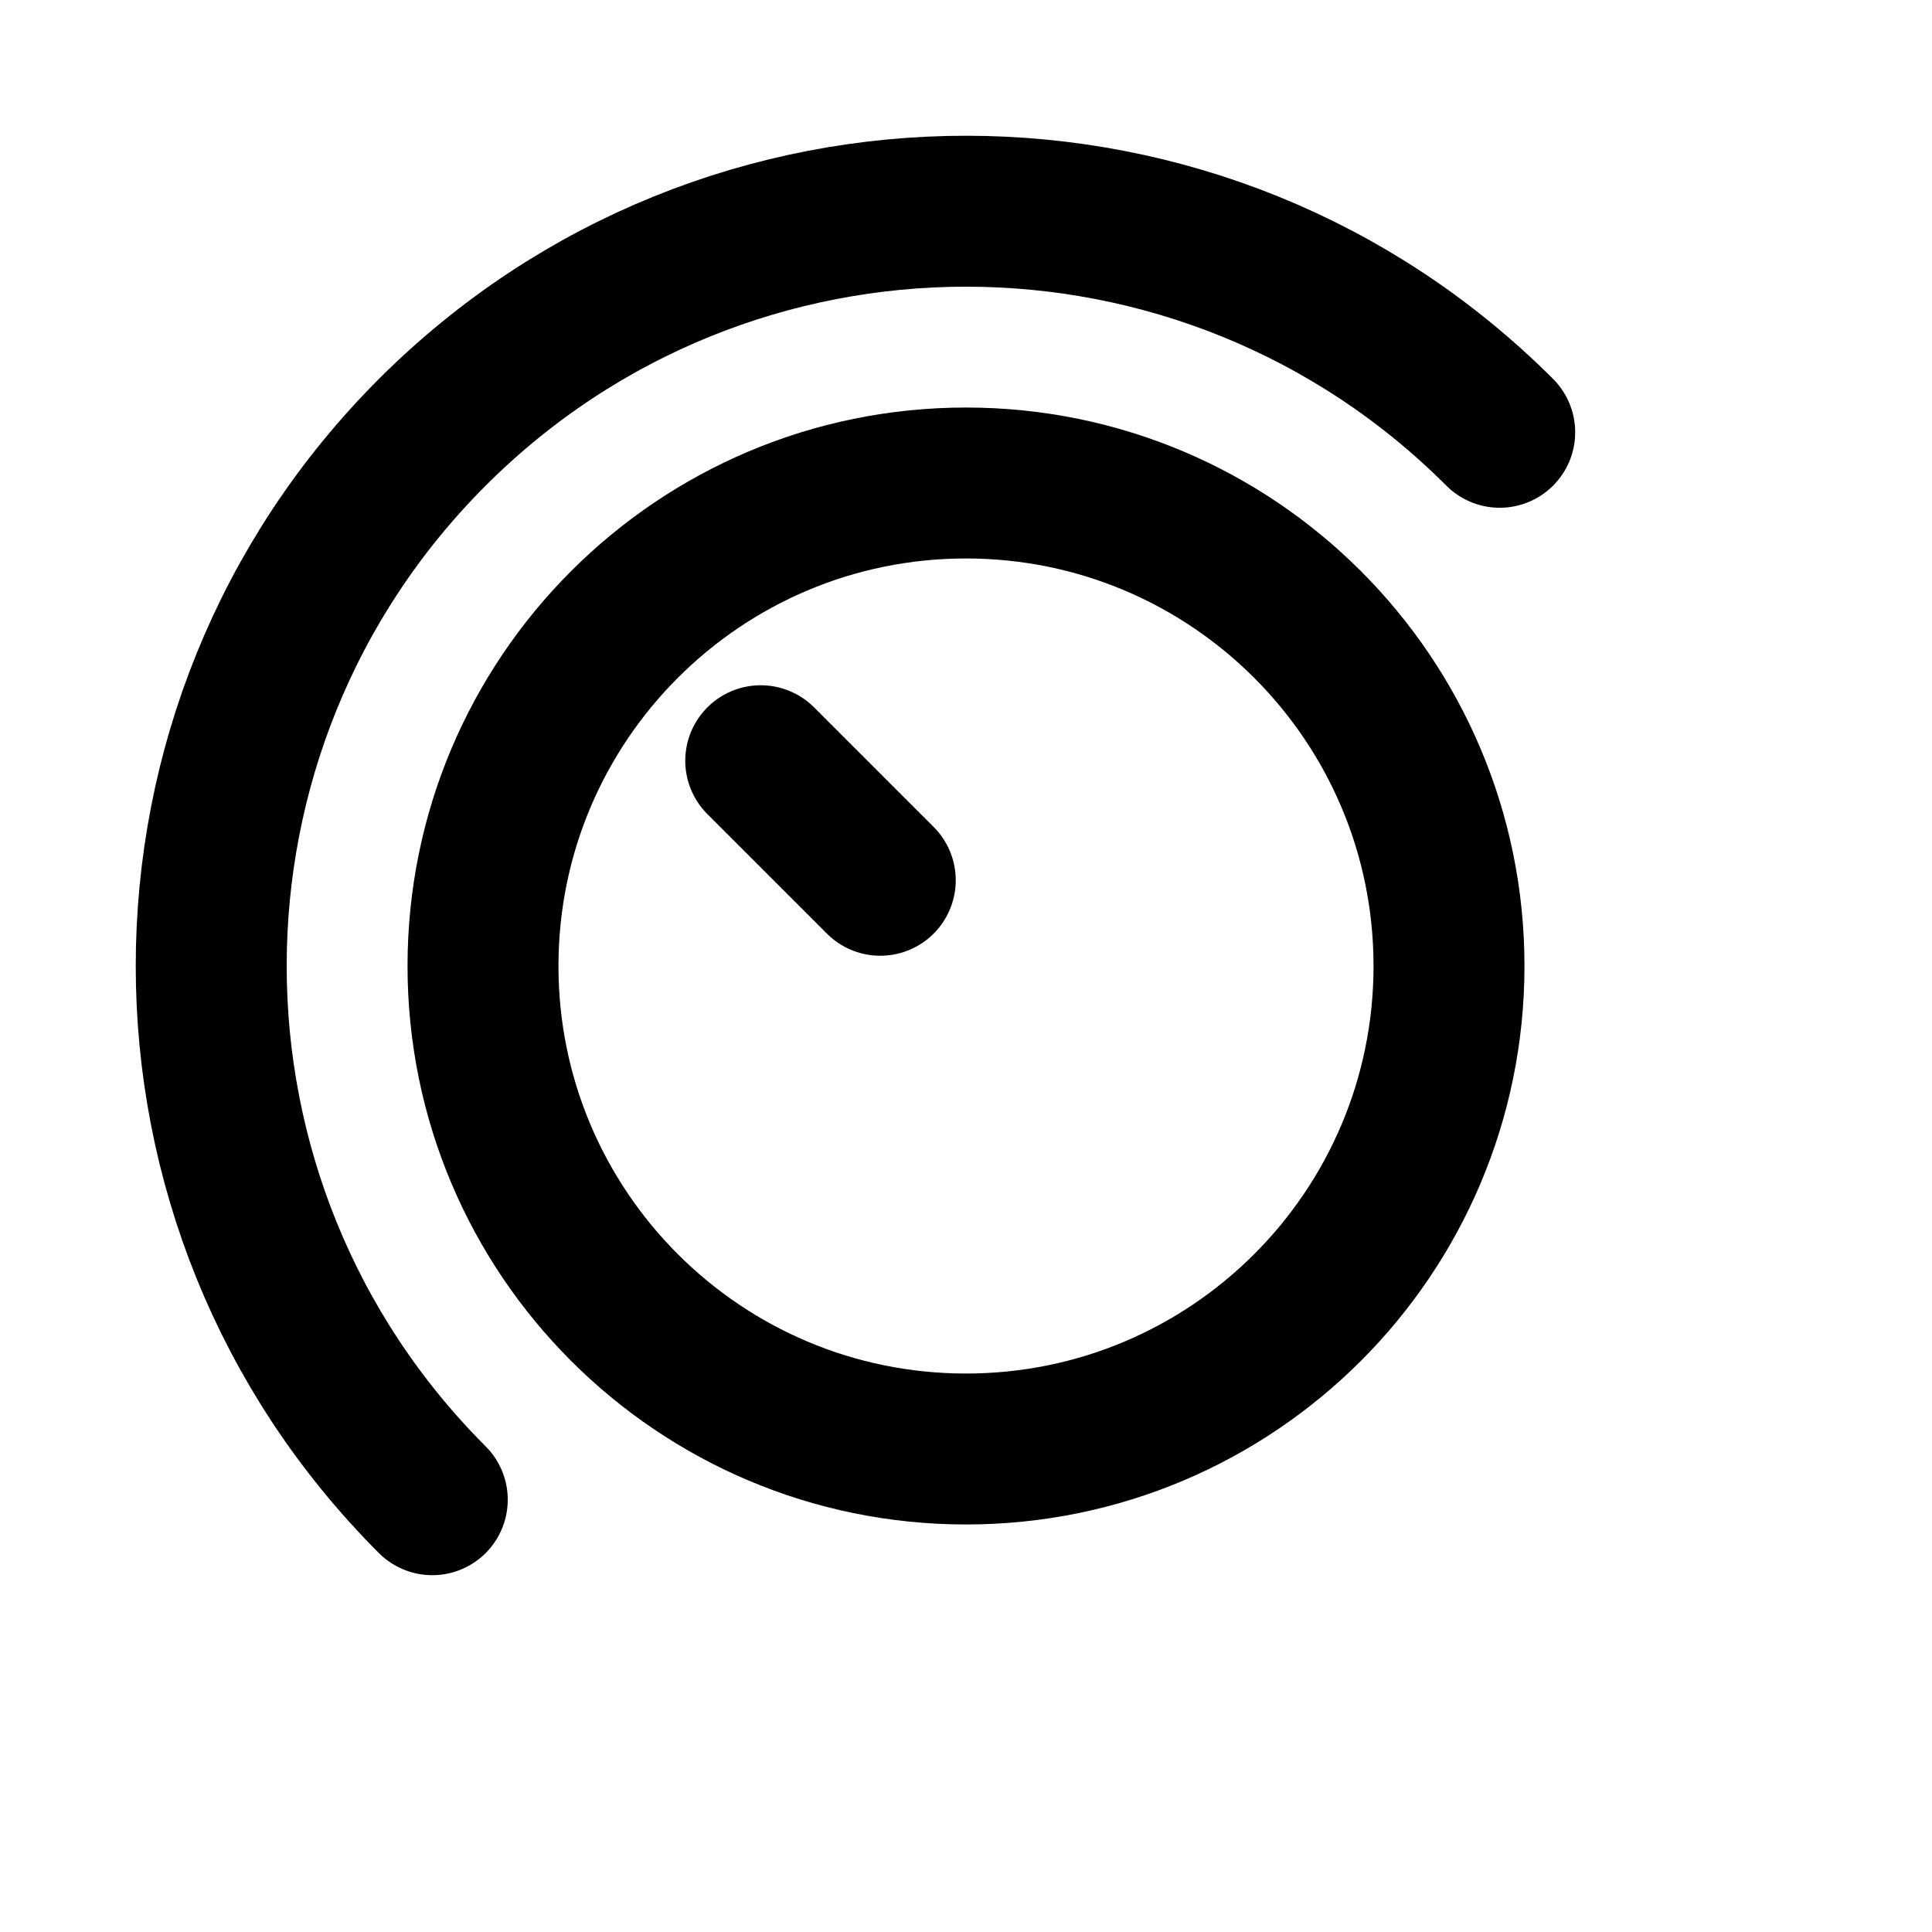
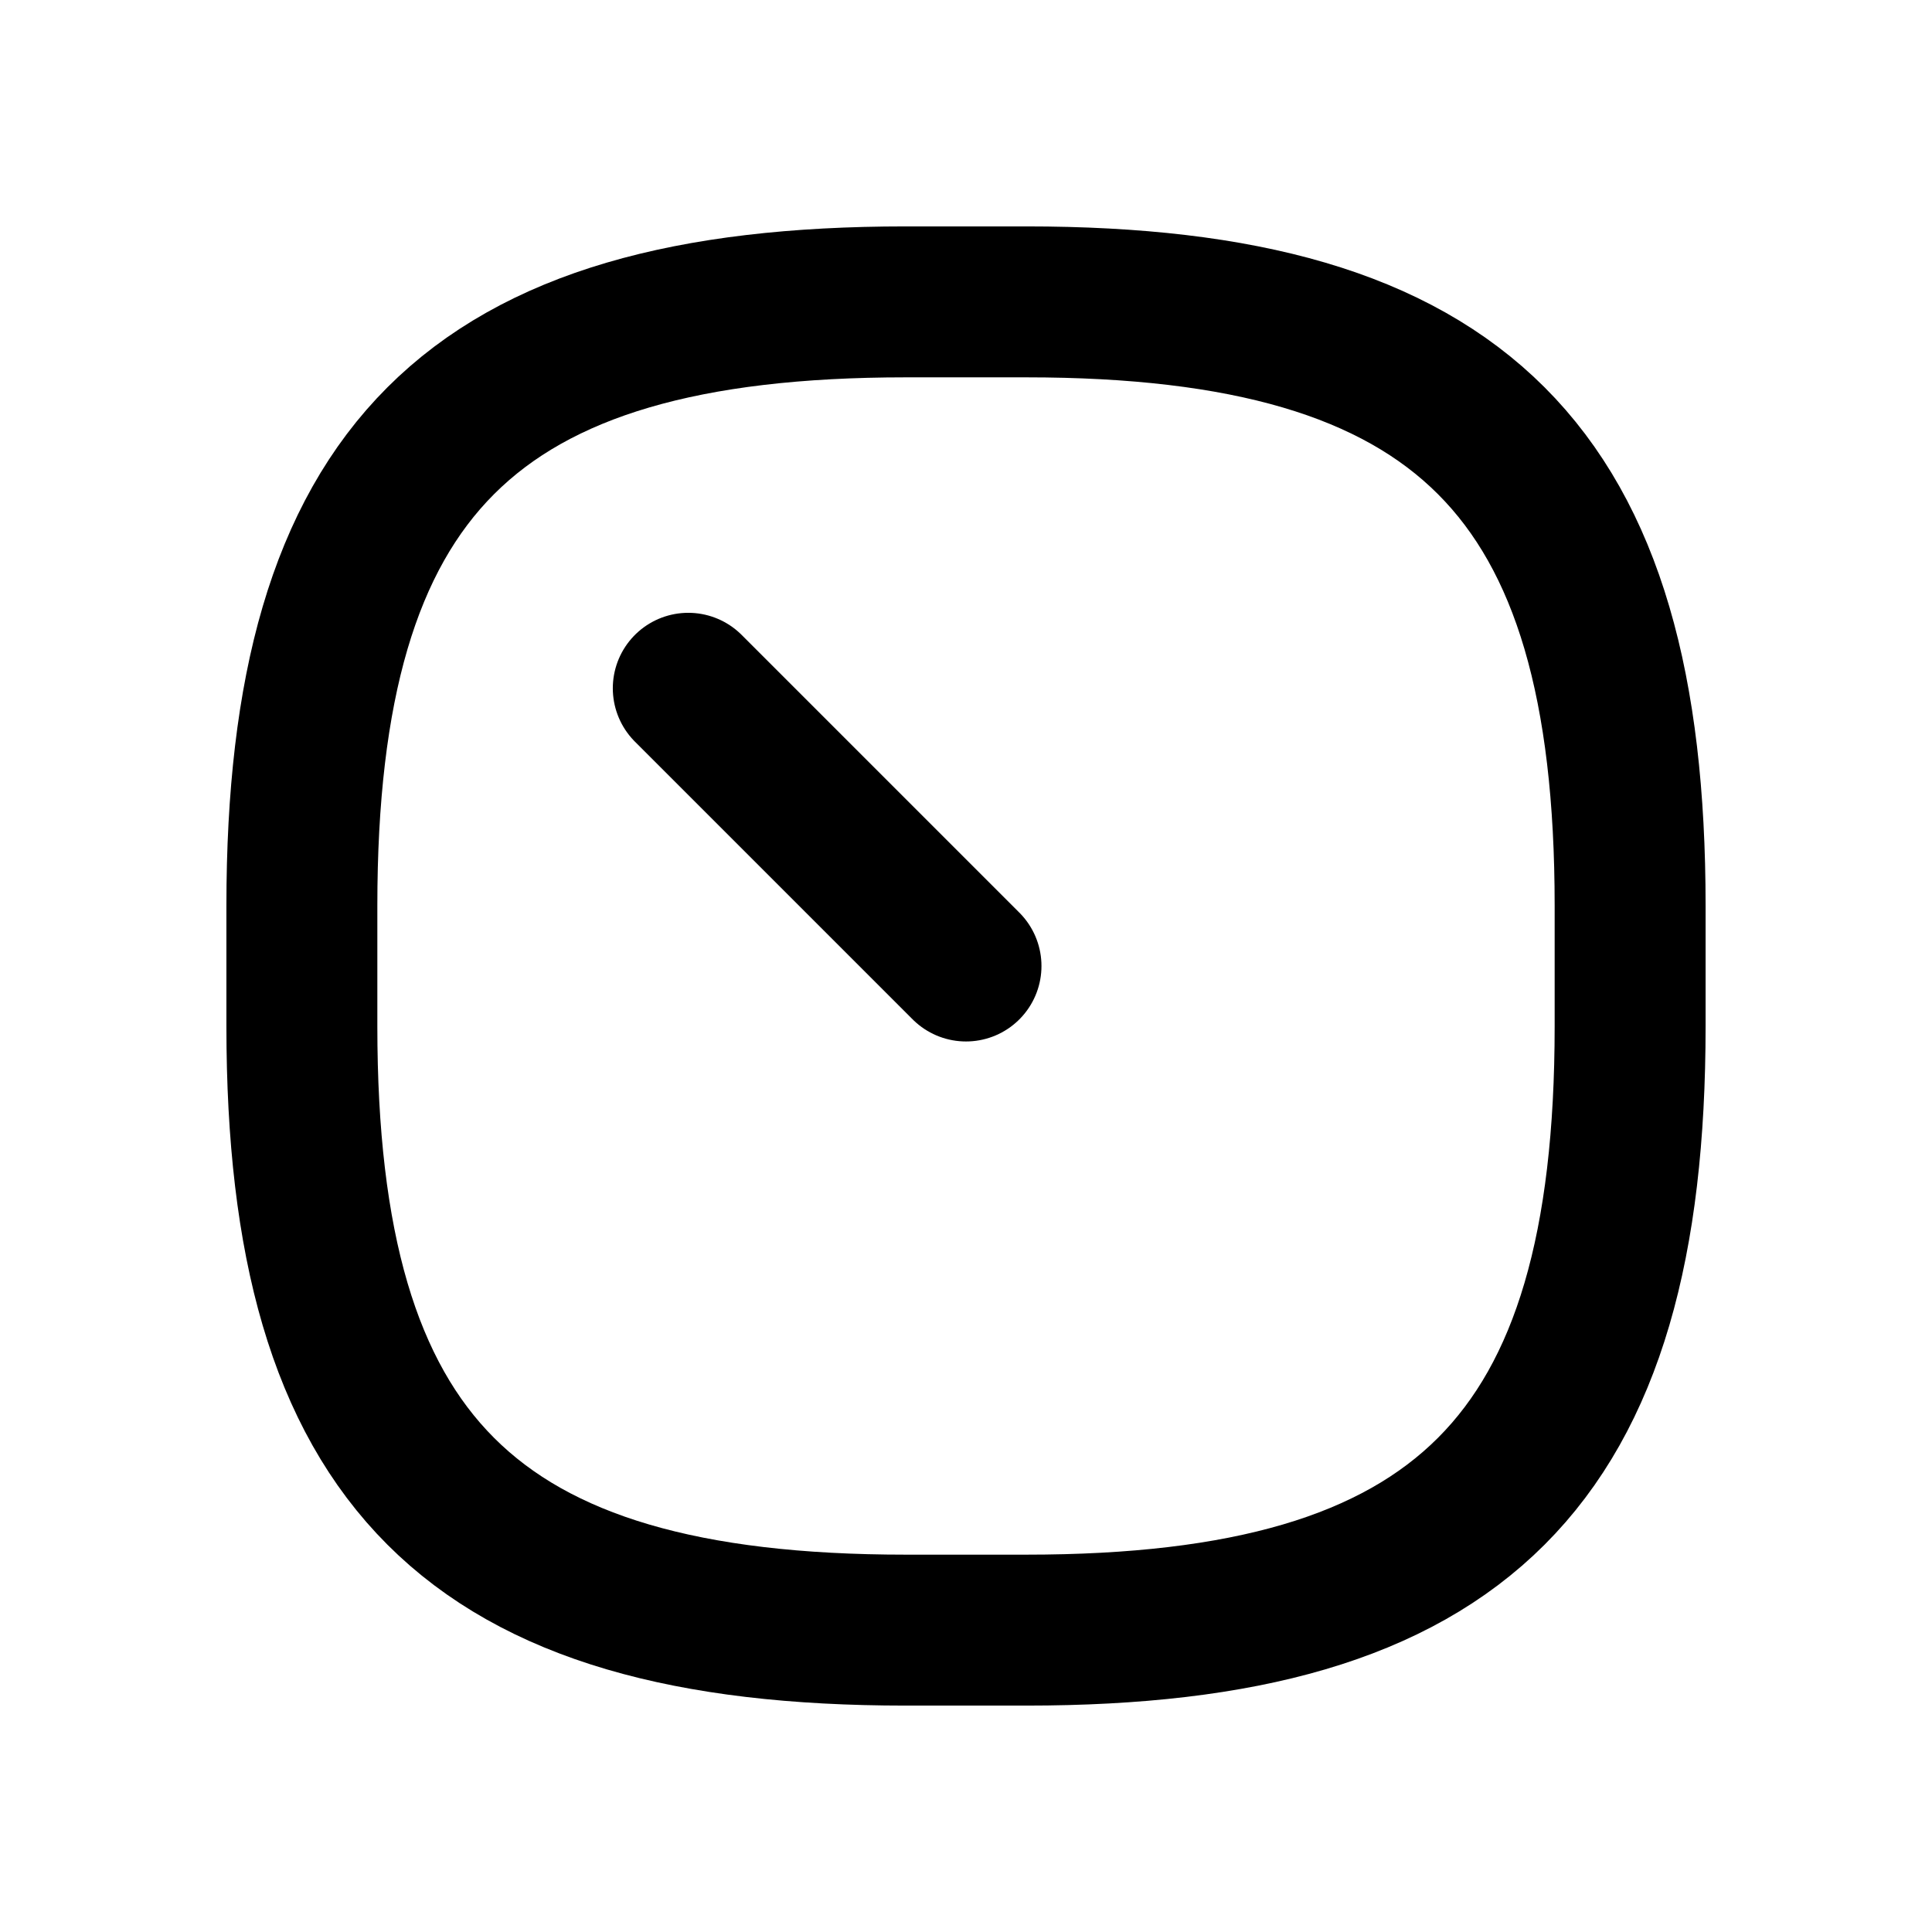
<svg xmlns="http://www.w3.org/2000/svg" width="16" height="16" viewBox="0 0 16 16" fill="none" stroke="currentColor" stroke-width="1.25" stroke-linecap="round" stroke-linejoin="round">
-   <path d="M4 8a4 4 0 1 0 8 0a4 4 0 1 0 -8 0Z" />
-   <path d="M7.29 7.29L6.3 6.3" />
-   <path d="M3.58 12.42A6.25 6.25 0 0 1 12.42 3.58" />
+   <path d="M7.5 2.5L8.5 2.5C12.1 2.5 13.5 3.9 13.5 7.5L13.5 8.5C13.5 12.1 12.1 13.5 8.5 13.5L7.5 13.5C3.9 13.5 2.5 12.1 2.5 8.5L2.5 7.5C2.5 3.9 3.9 2.5 7.5 2.5Z" />
+   <path d="M8 8L5.7 5.7" />
</svg>
